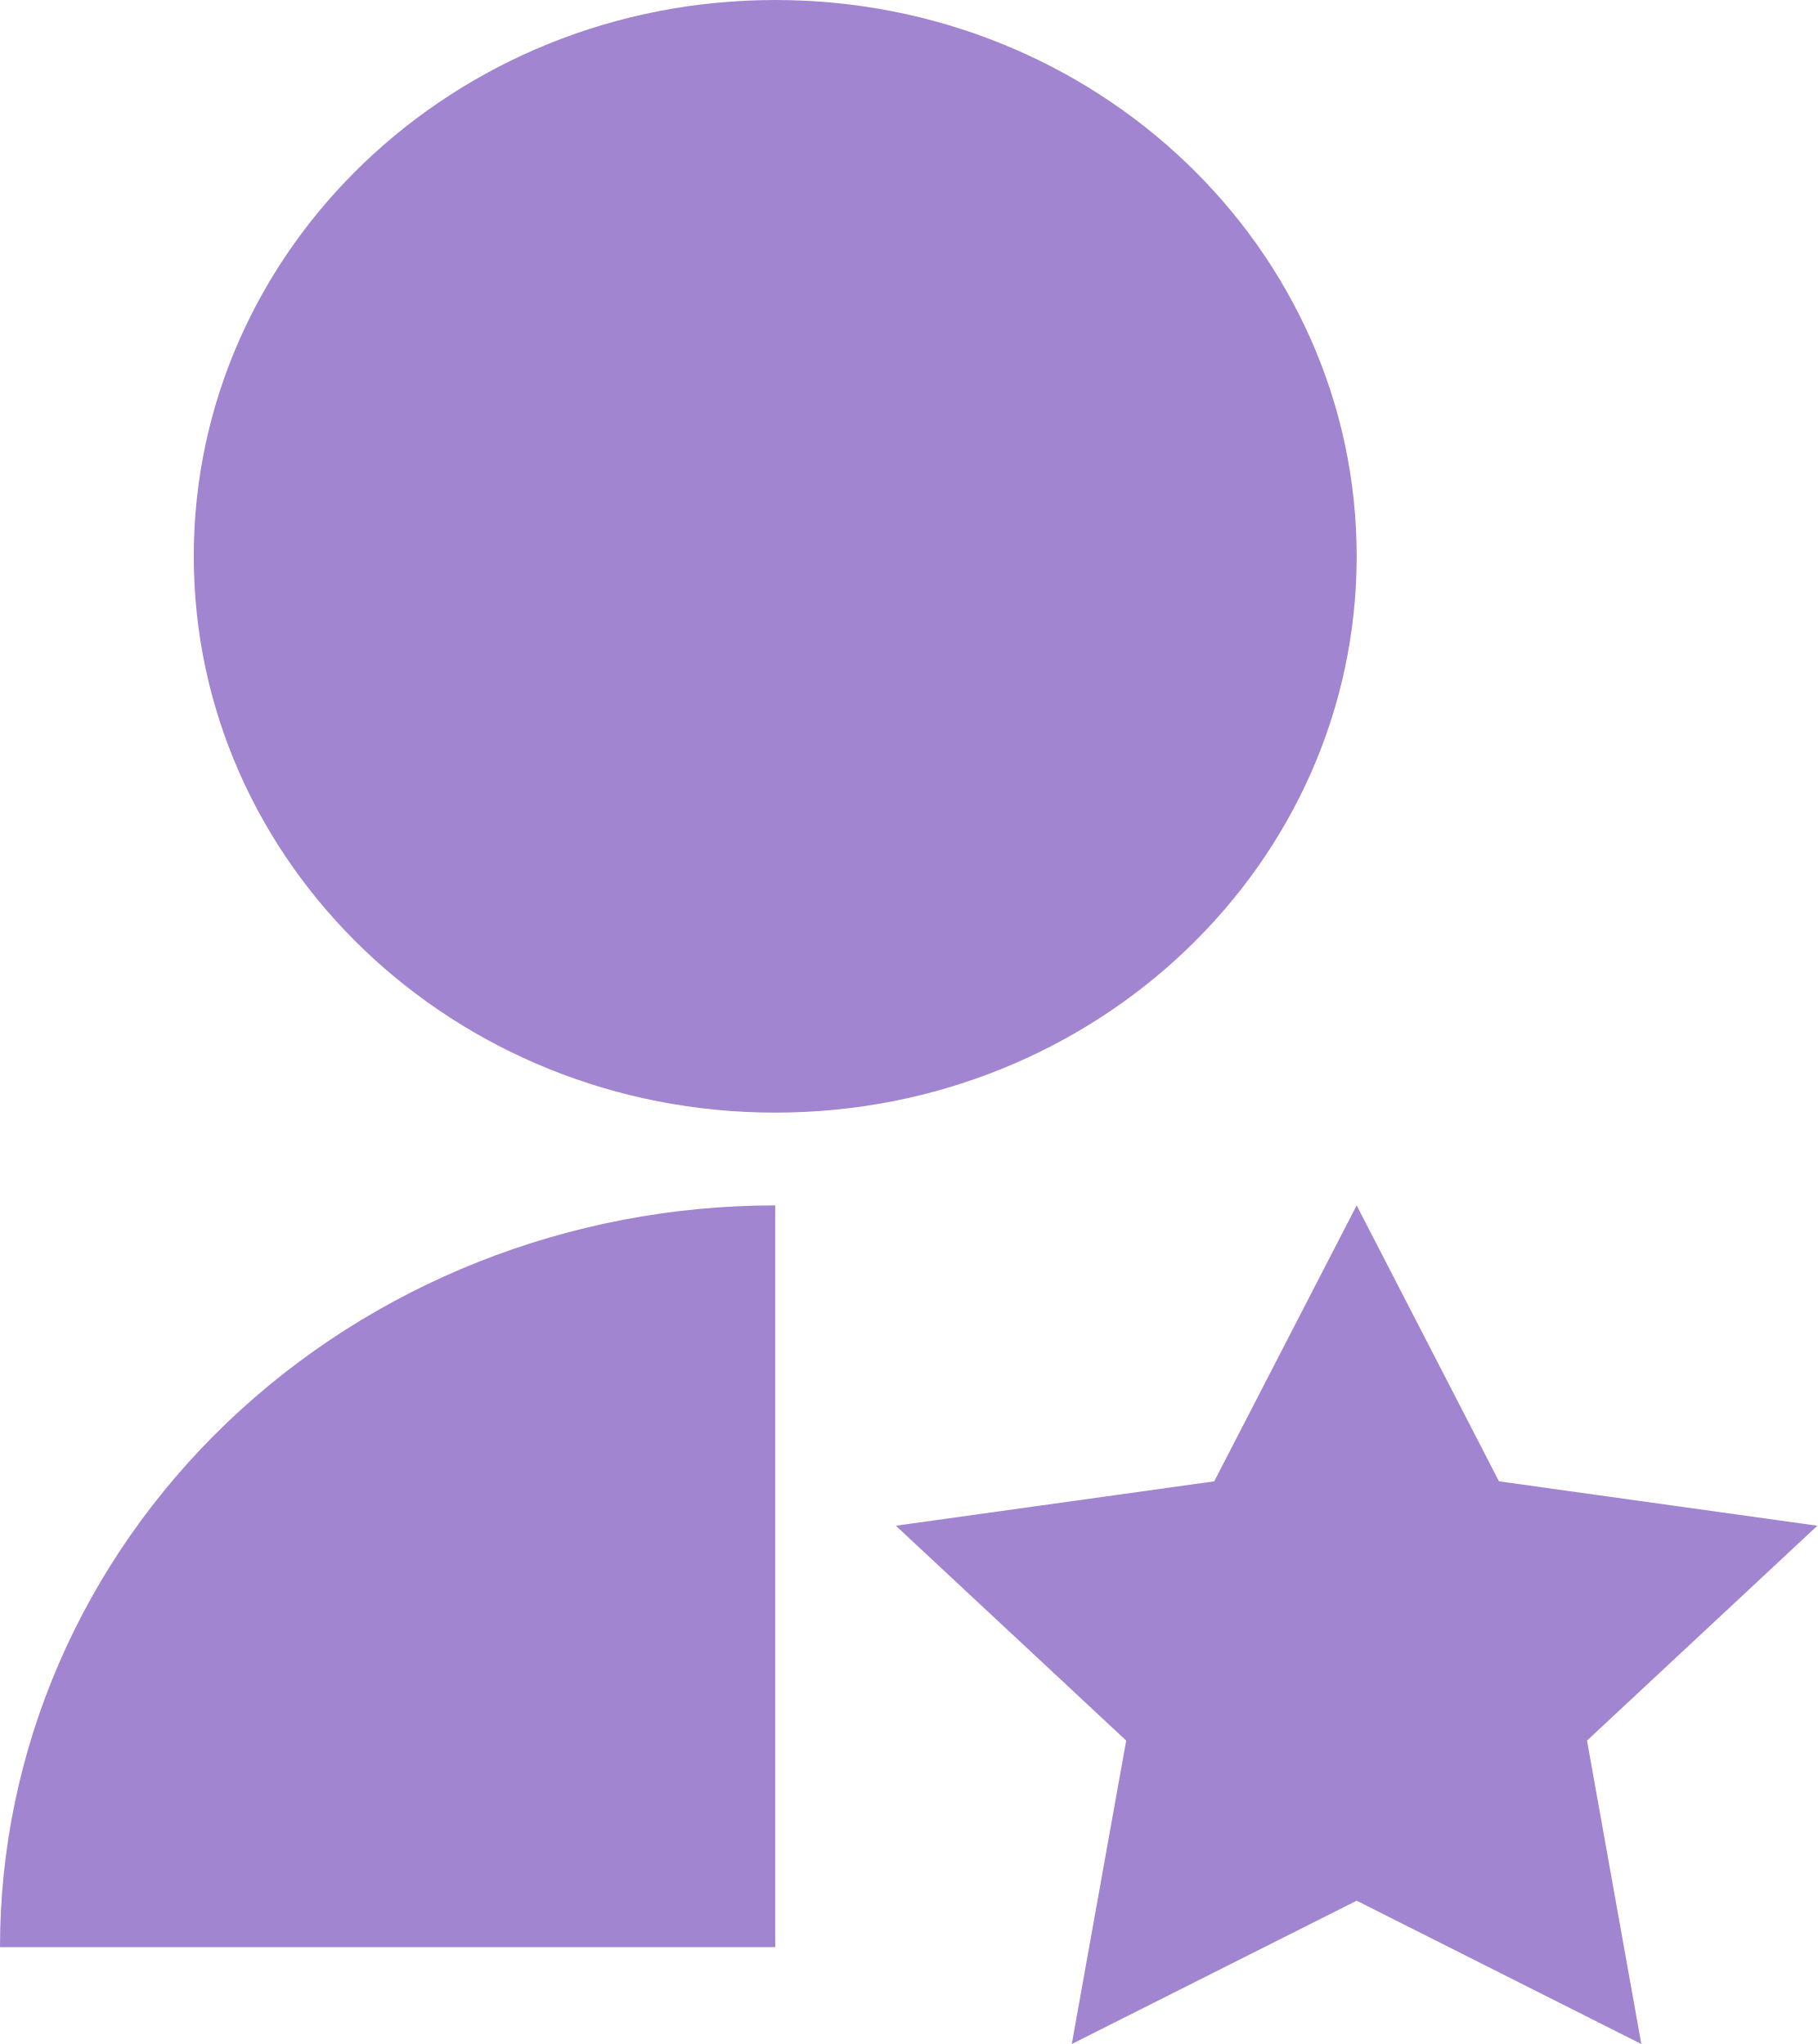
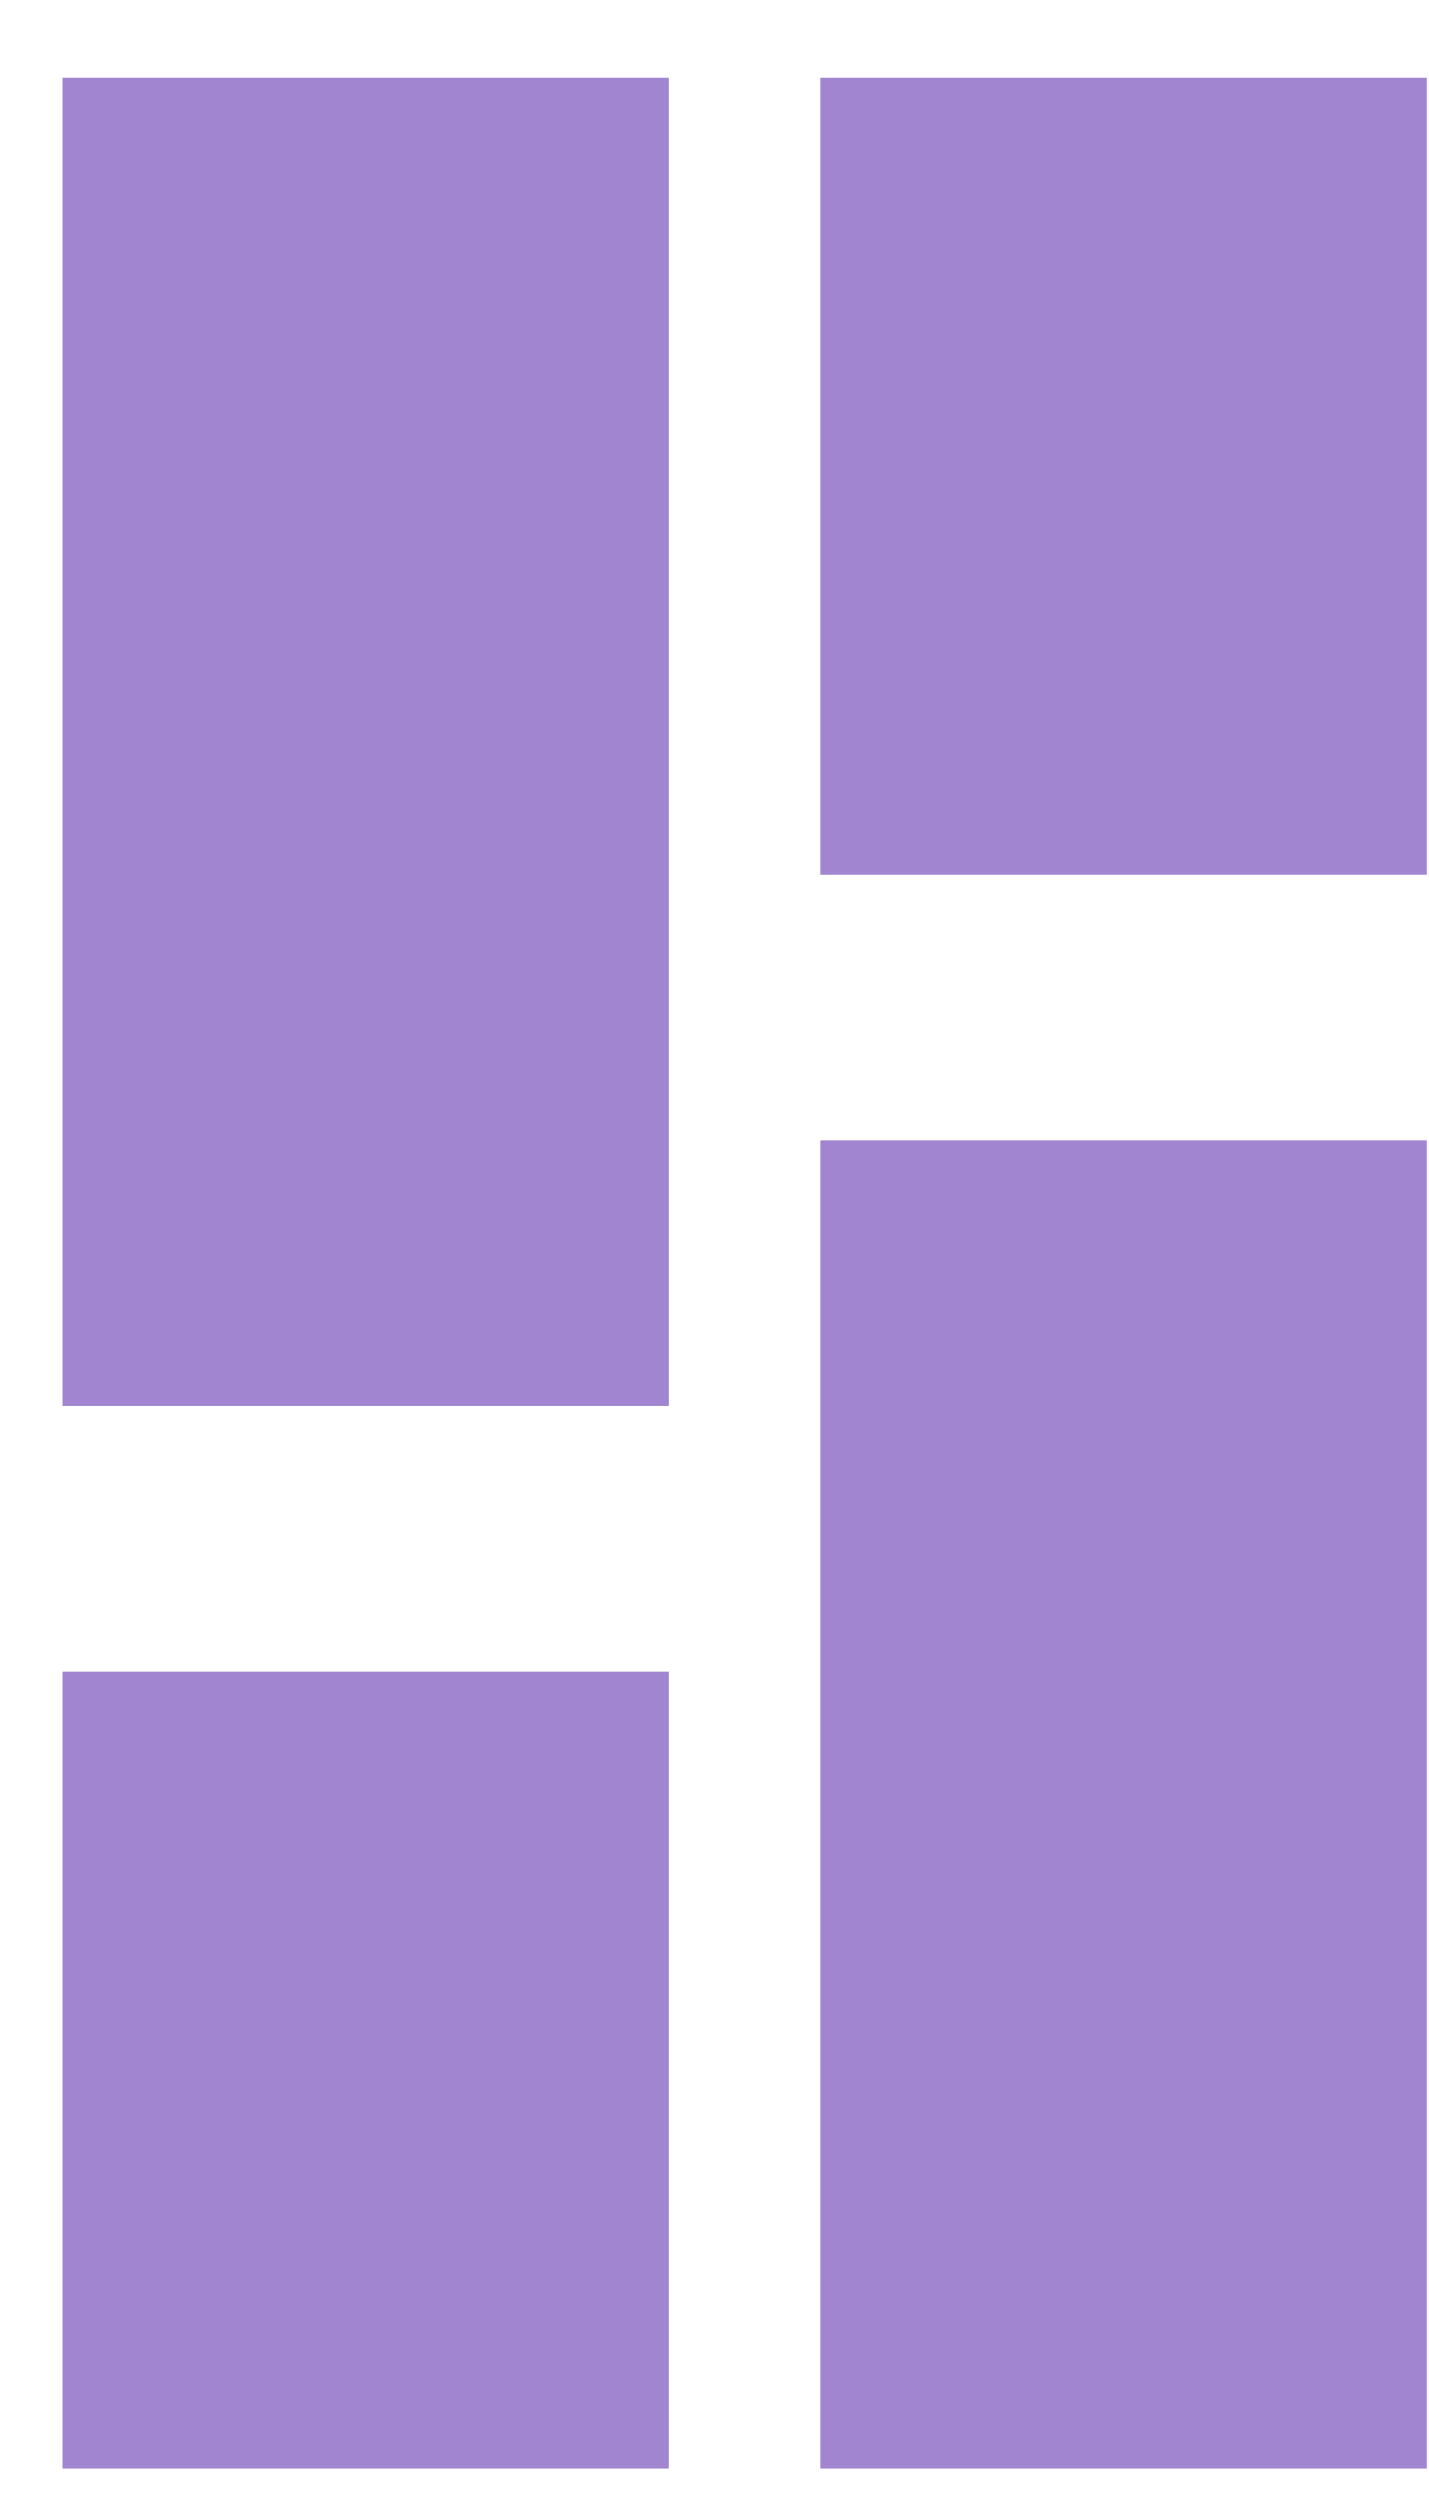
- <svg xmlns="http://www.w3.org/2000/svg" width="16" height="18" viewBox="0 0 16 18" fill="none">
-   <path d="M6.825 10.615V17.147H0C0 15.414 0.719 13.753 1.999 12.528C3.279 11.303 5.015 10.615 6.825 10.615ZM11.944 16.738L9.436 18L9.915 15.328L7.887 13.436L10.69 13.045L11.944 10.615L13.197 13.045L16 13.436L13.972 15.328L14.45 18L11.944 16.738ZM6.825 9.798C3.997 9.798 1.706 7.606 1.706 4.899C1.706 2.192 3.997 0 6.825 0C9.653 0 11.944 2.192 11.944 4.899C11.944 7.606 9.653 9.798 6.825 9.798Z" fill="#A285D0" />
+ <svg xmlns="http://www.w3.org/2000/svg" width="12" height="21" viewBox="0 0 12 21" fill="none">
+   <path d="M0.525 11.81H5.618V0.653H0.525V11.81ZM0.525 20.736H5.618V14.042H0.525V20.736ZM6.891 20.736H11.985V9.579H6.891V20.736ZM6.891 0.653V7.348H11.985V0.653H6.891Z" fill="#A285D0" />
</svg>
